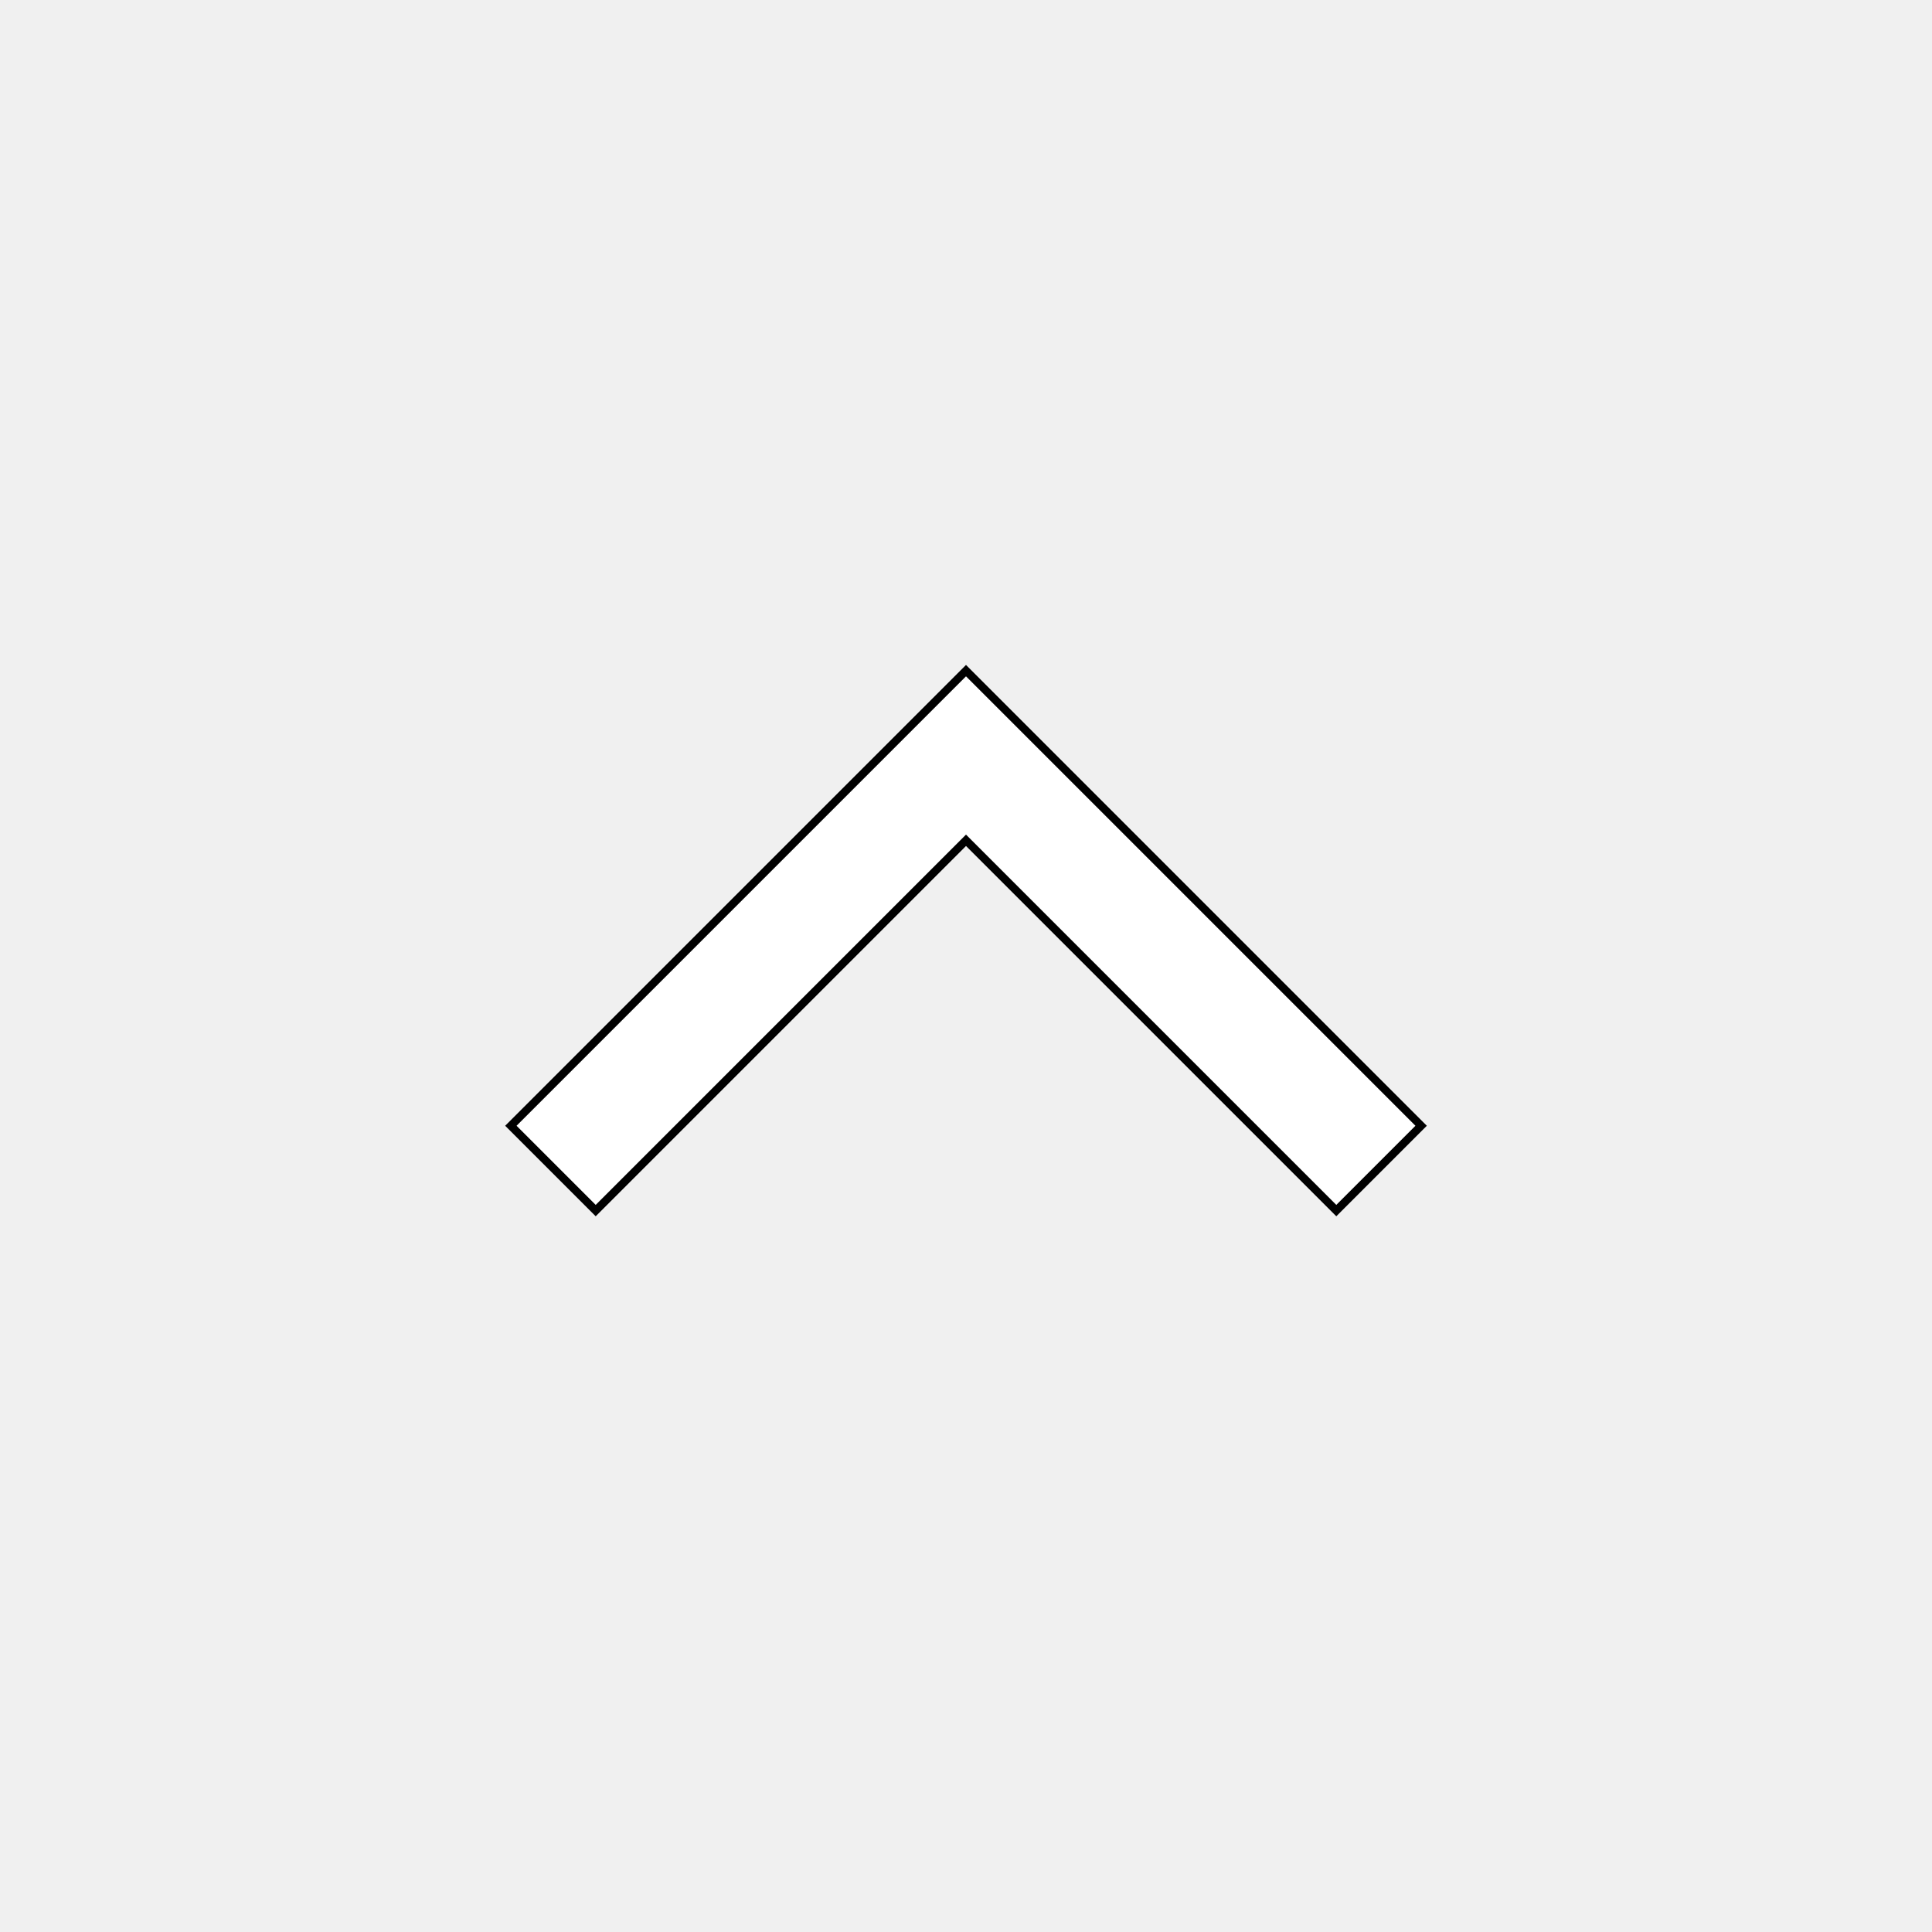
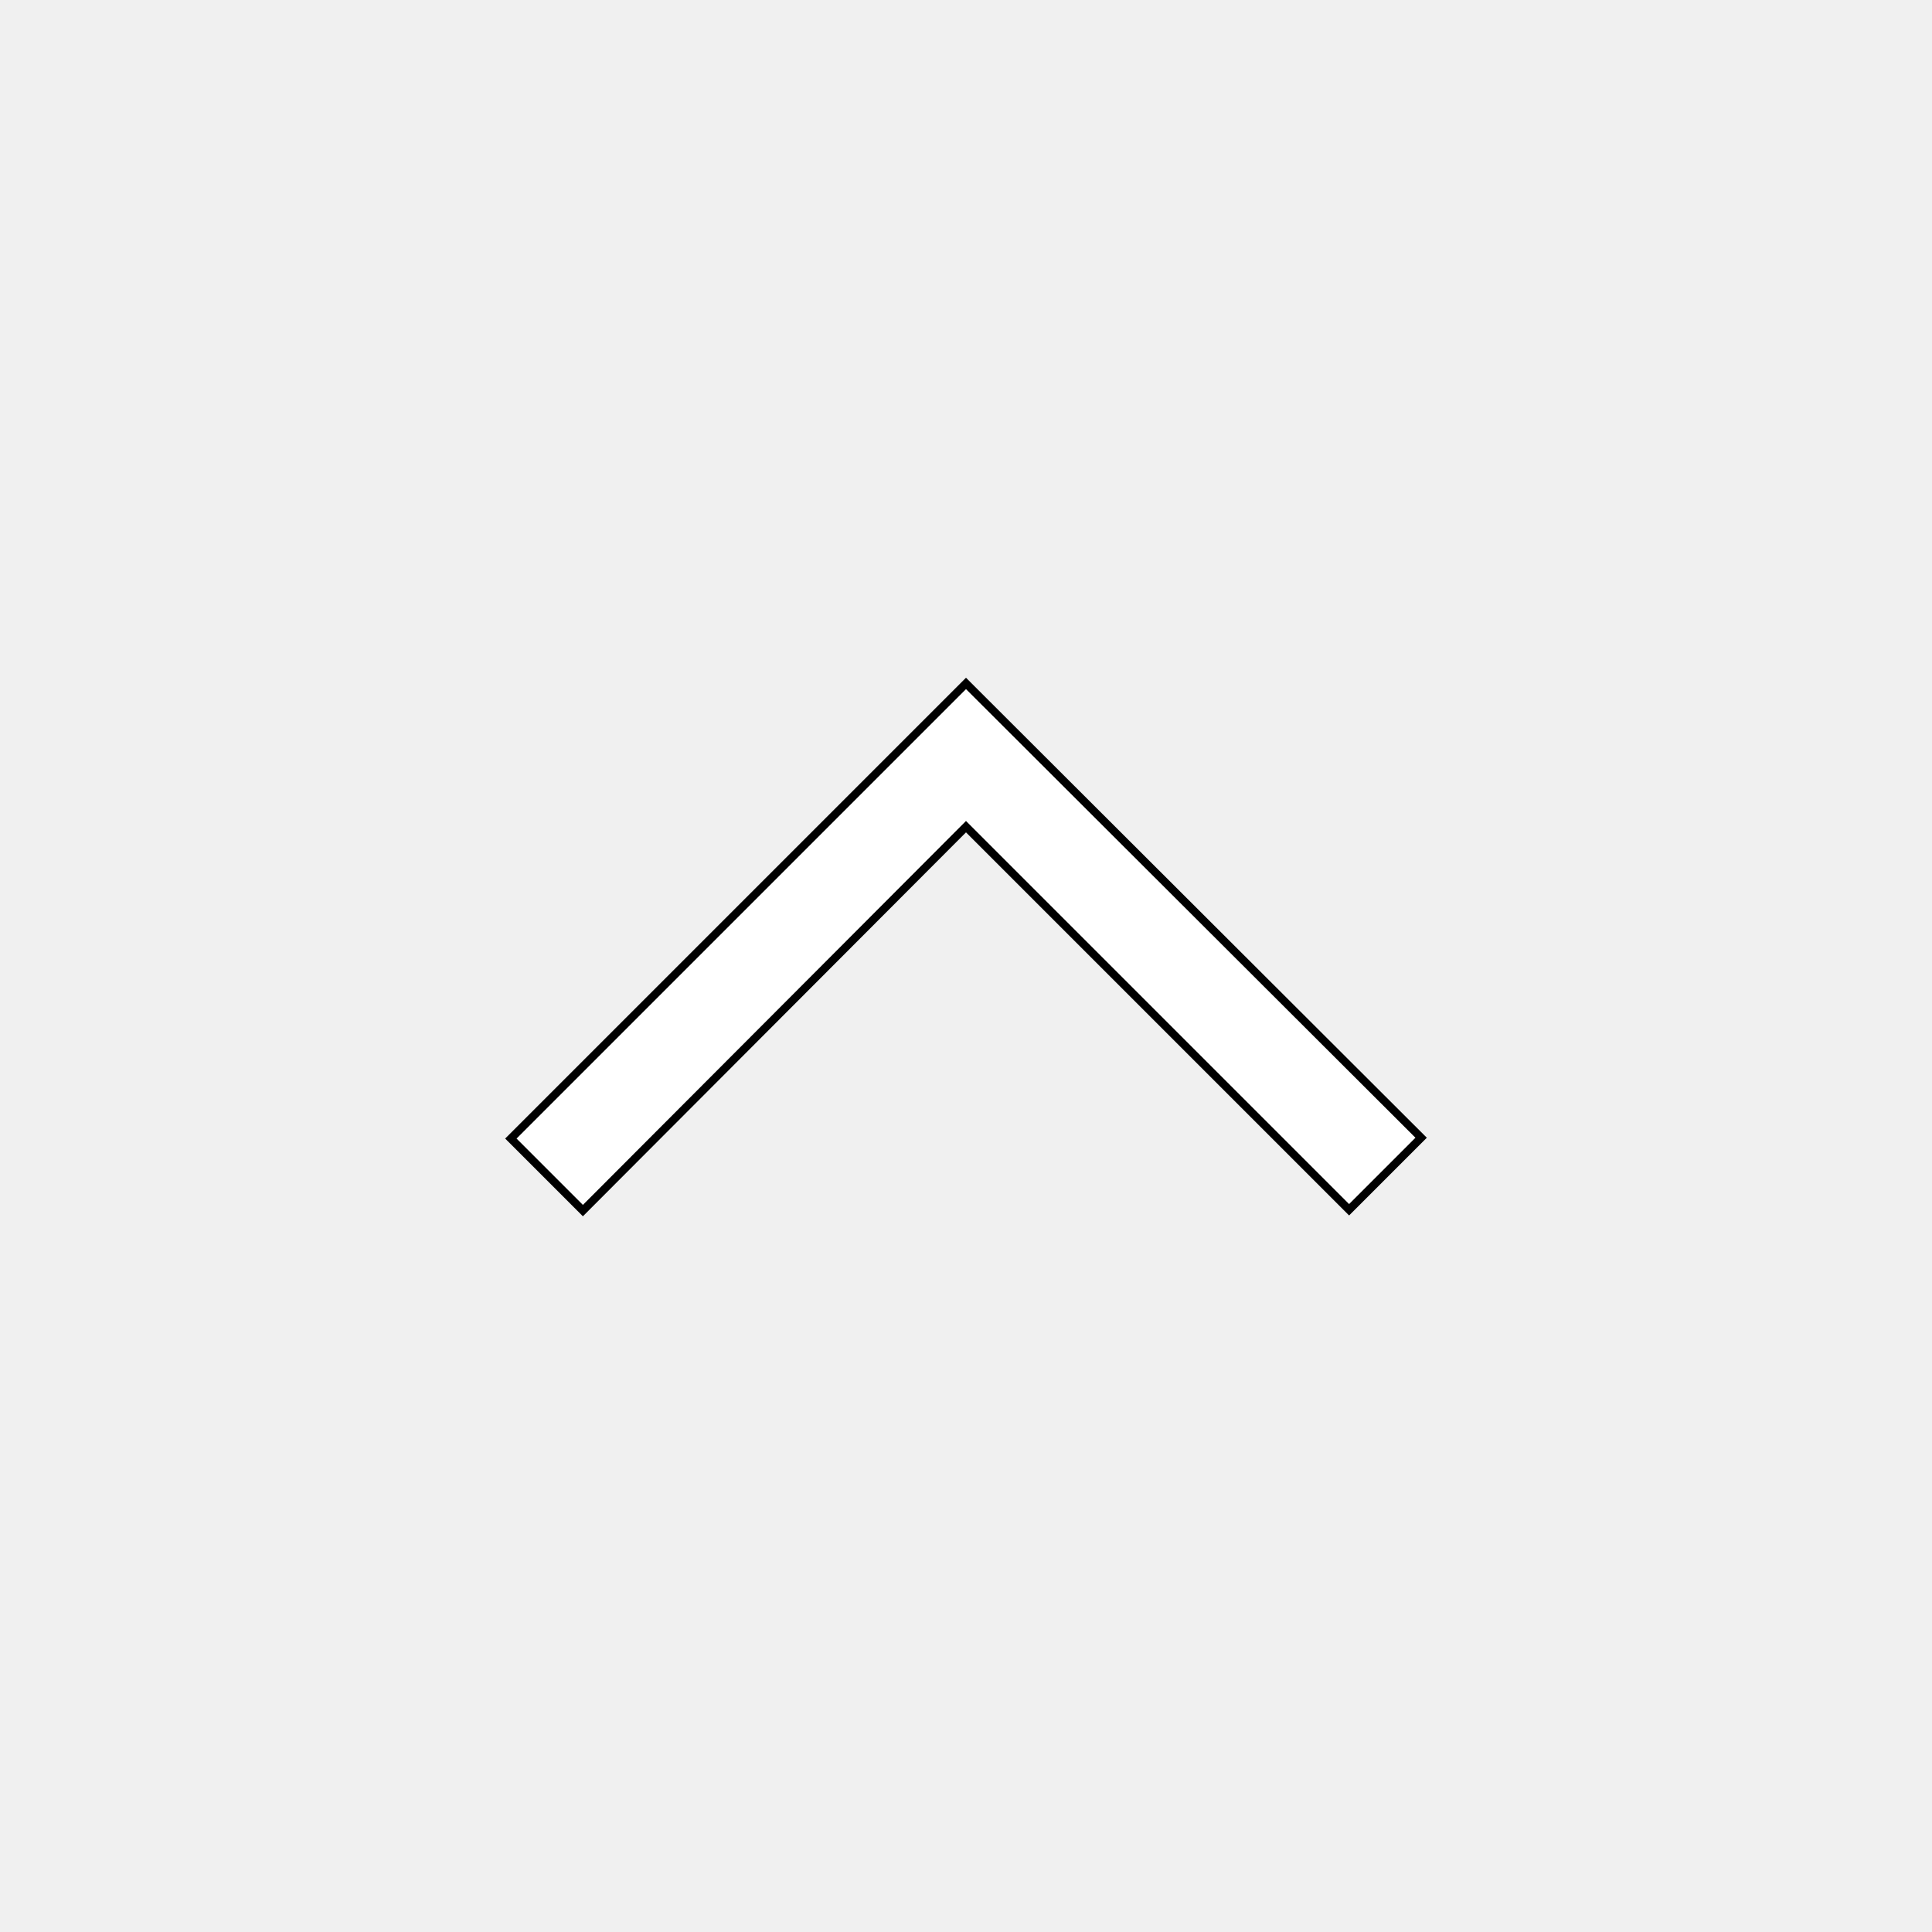
- <svg xmlns="http://www.w3.org/2000/svg" height="24" viewBox="0 -960 960 960" width="24">
-   <path stroke-width="4" stroke="#000000" fill="#ffffff" d="m296-358.463-42.153-42.152L480-626.768l226.153 226.153L664-358.463l-184-184-184 184Z" />
+ <svg xmlns="http://www.w3.org/2000/svg" height="40" viewBox="0 -960 960 960" width="40">
+   <path fill="#ffffff" stroke-width="4" stroke="#000000" d="m289.641-358.463-35.794-35.793L480-620.409l226.153 225.742-35.794 35.794L480-549.232 289.641-358.463Z" />
</svg>
